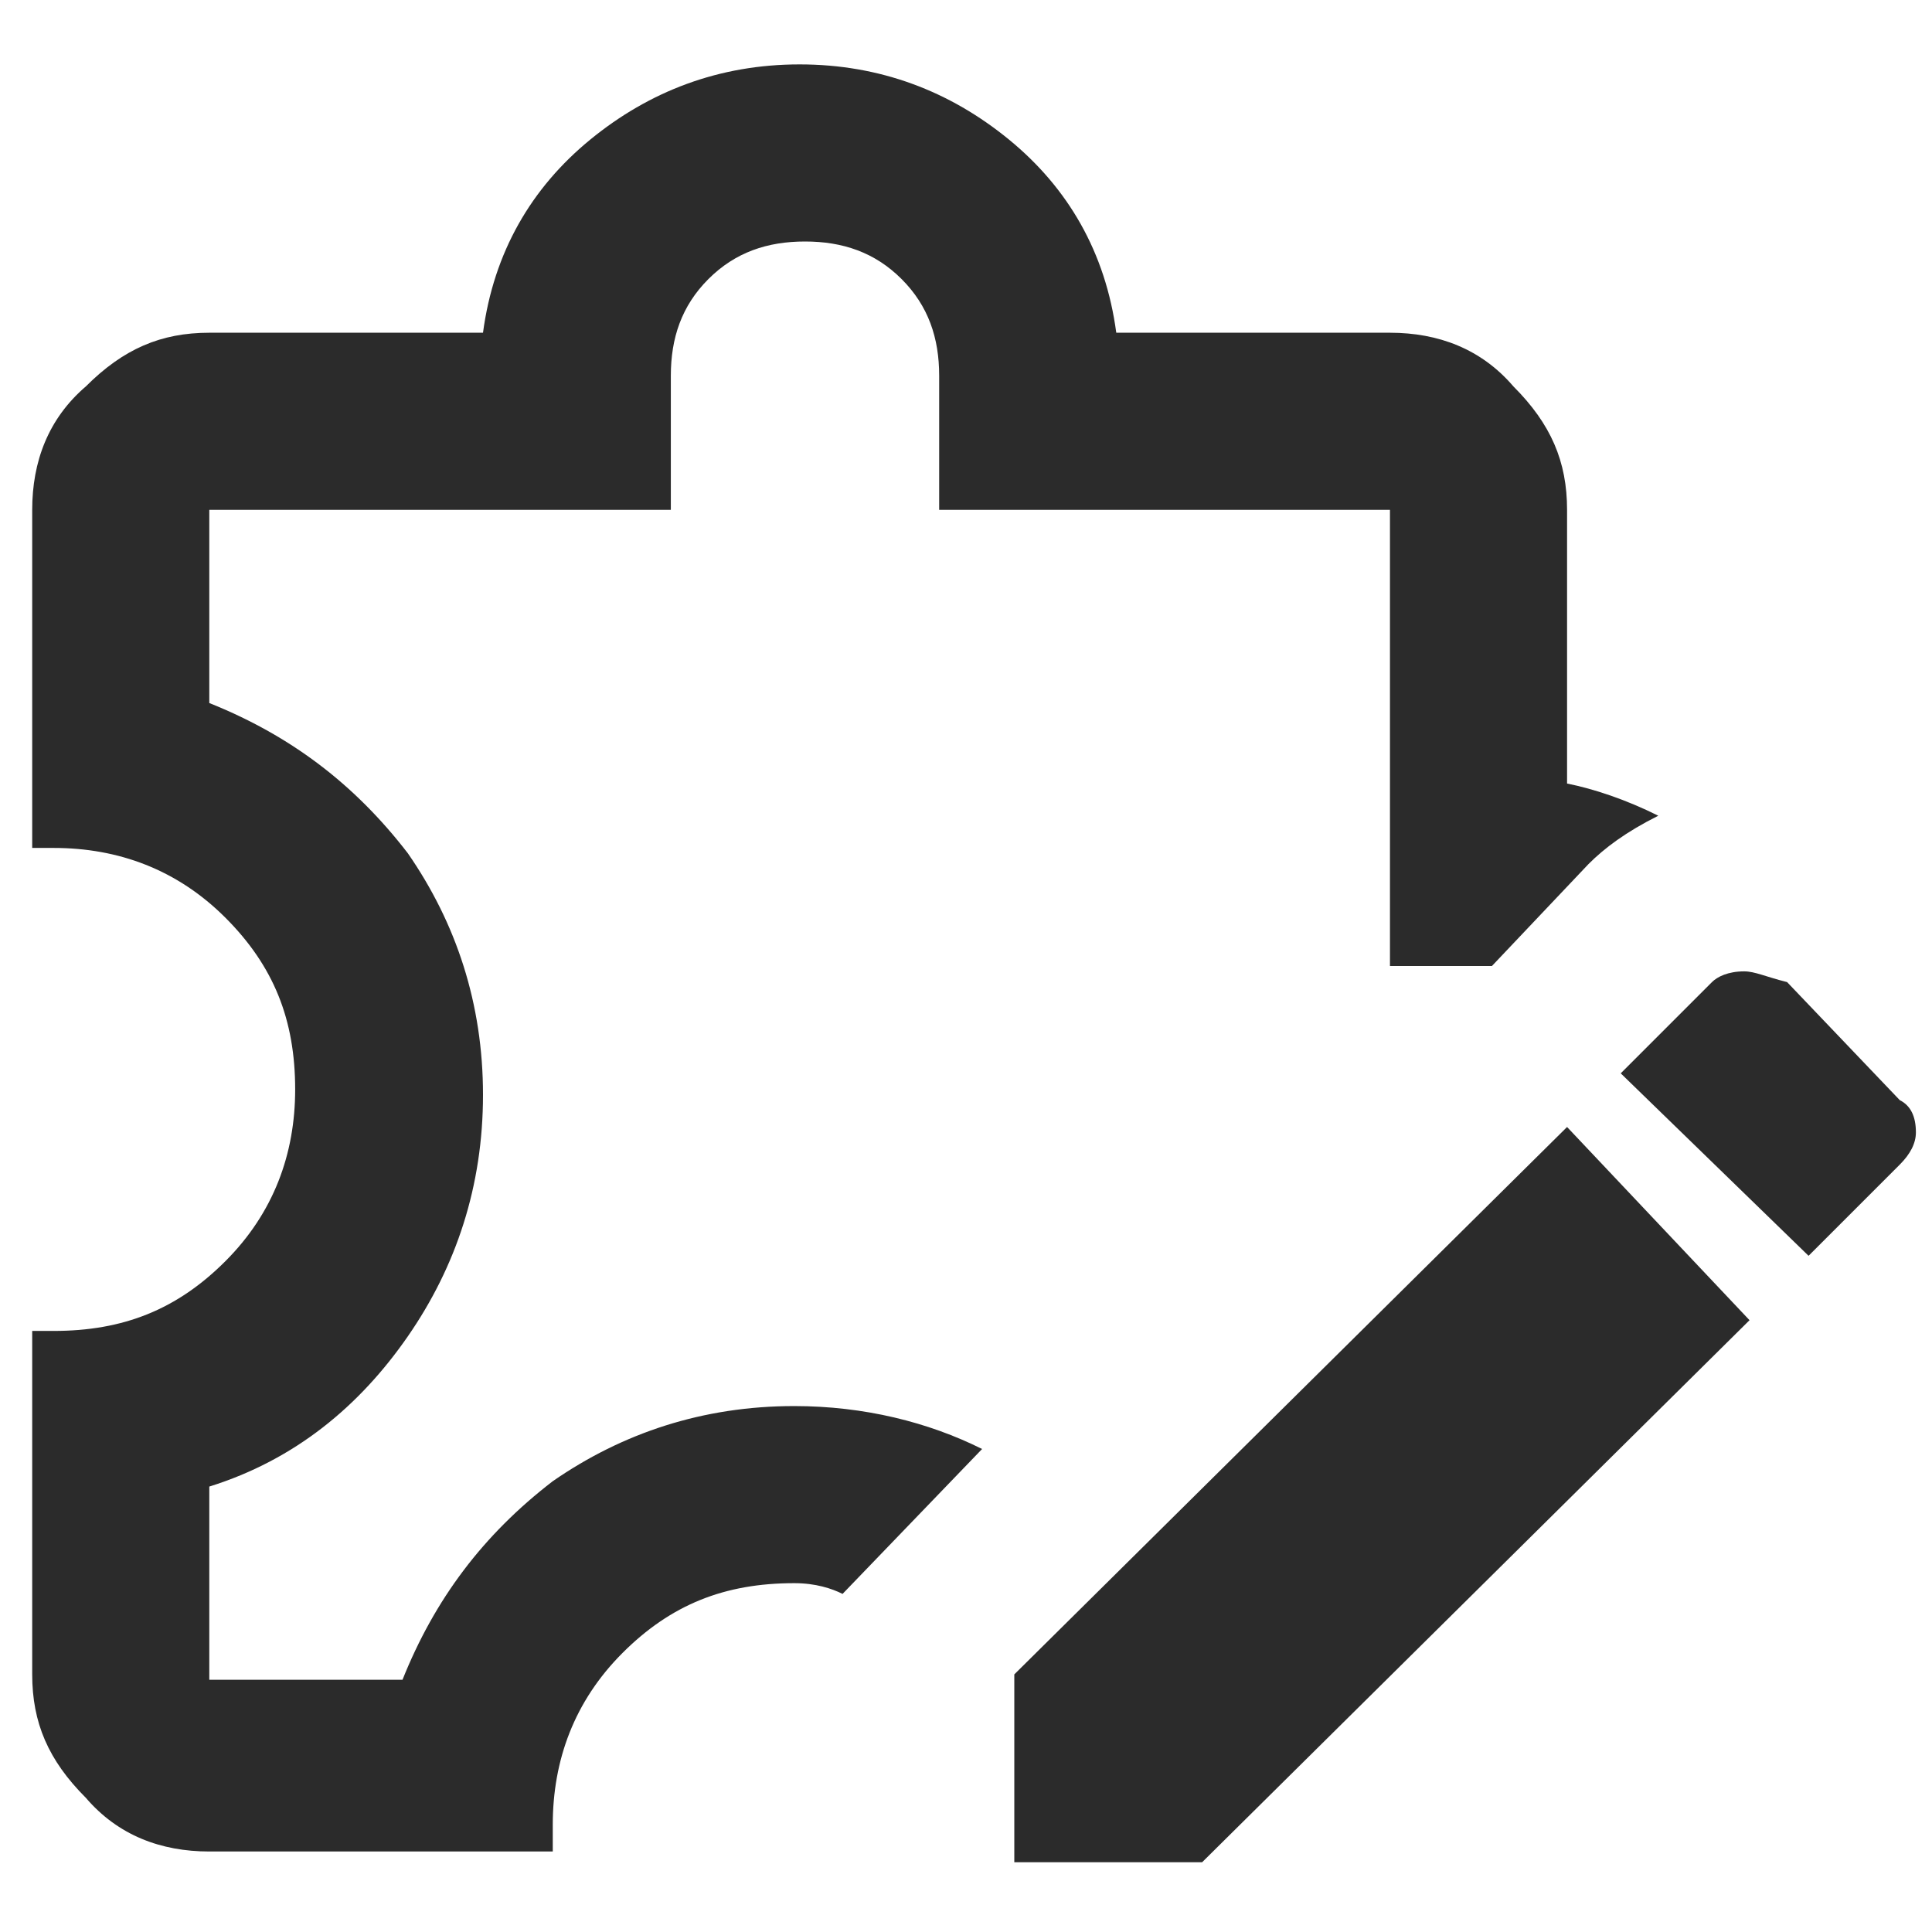
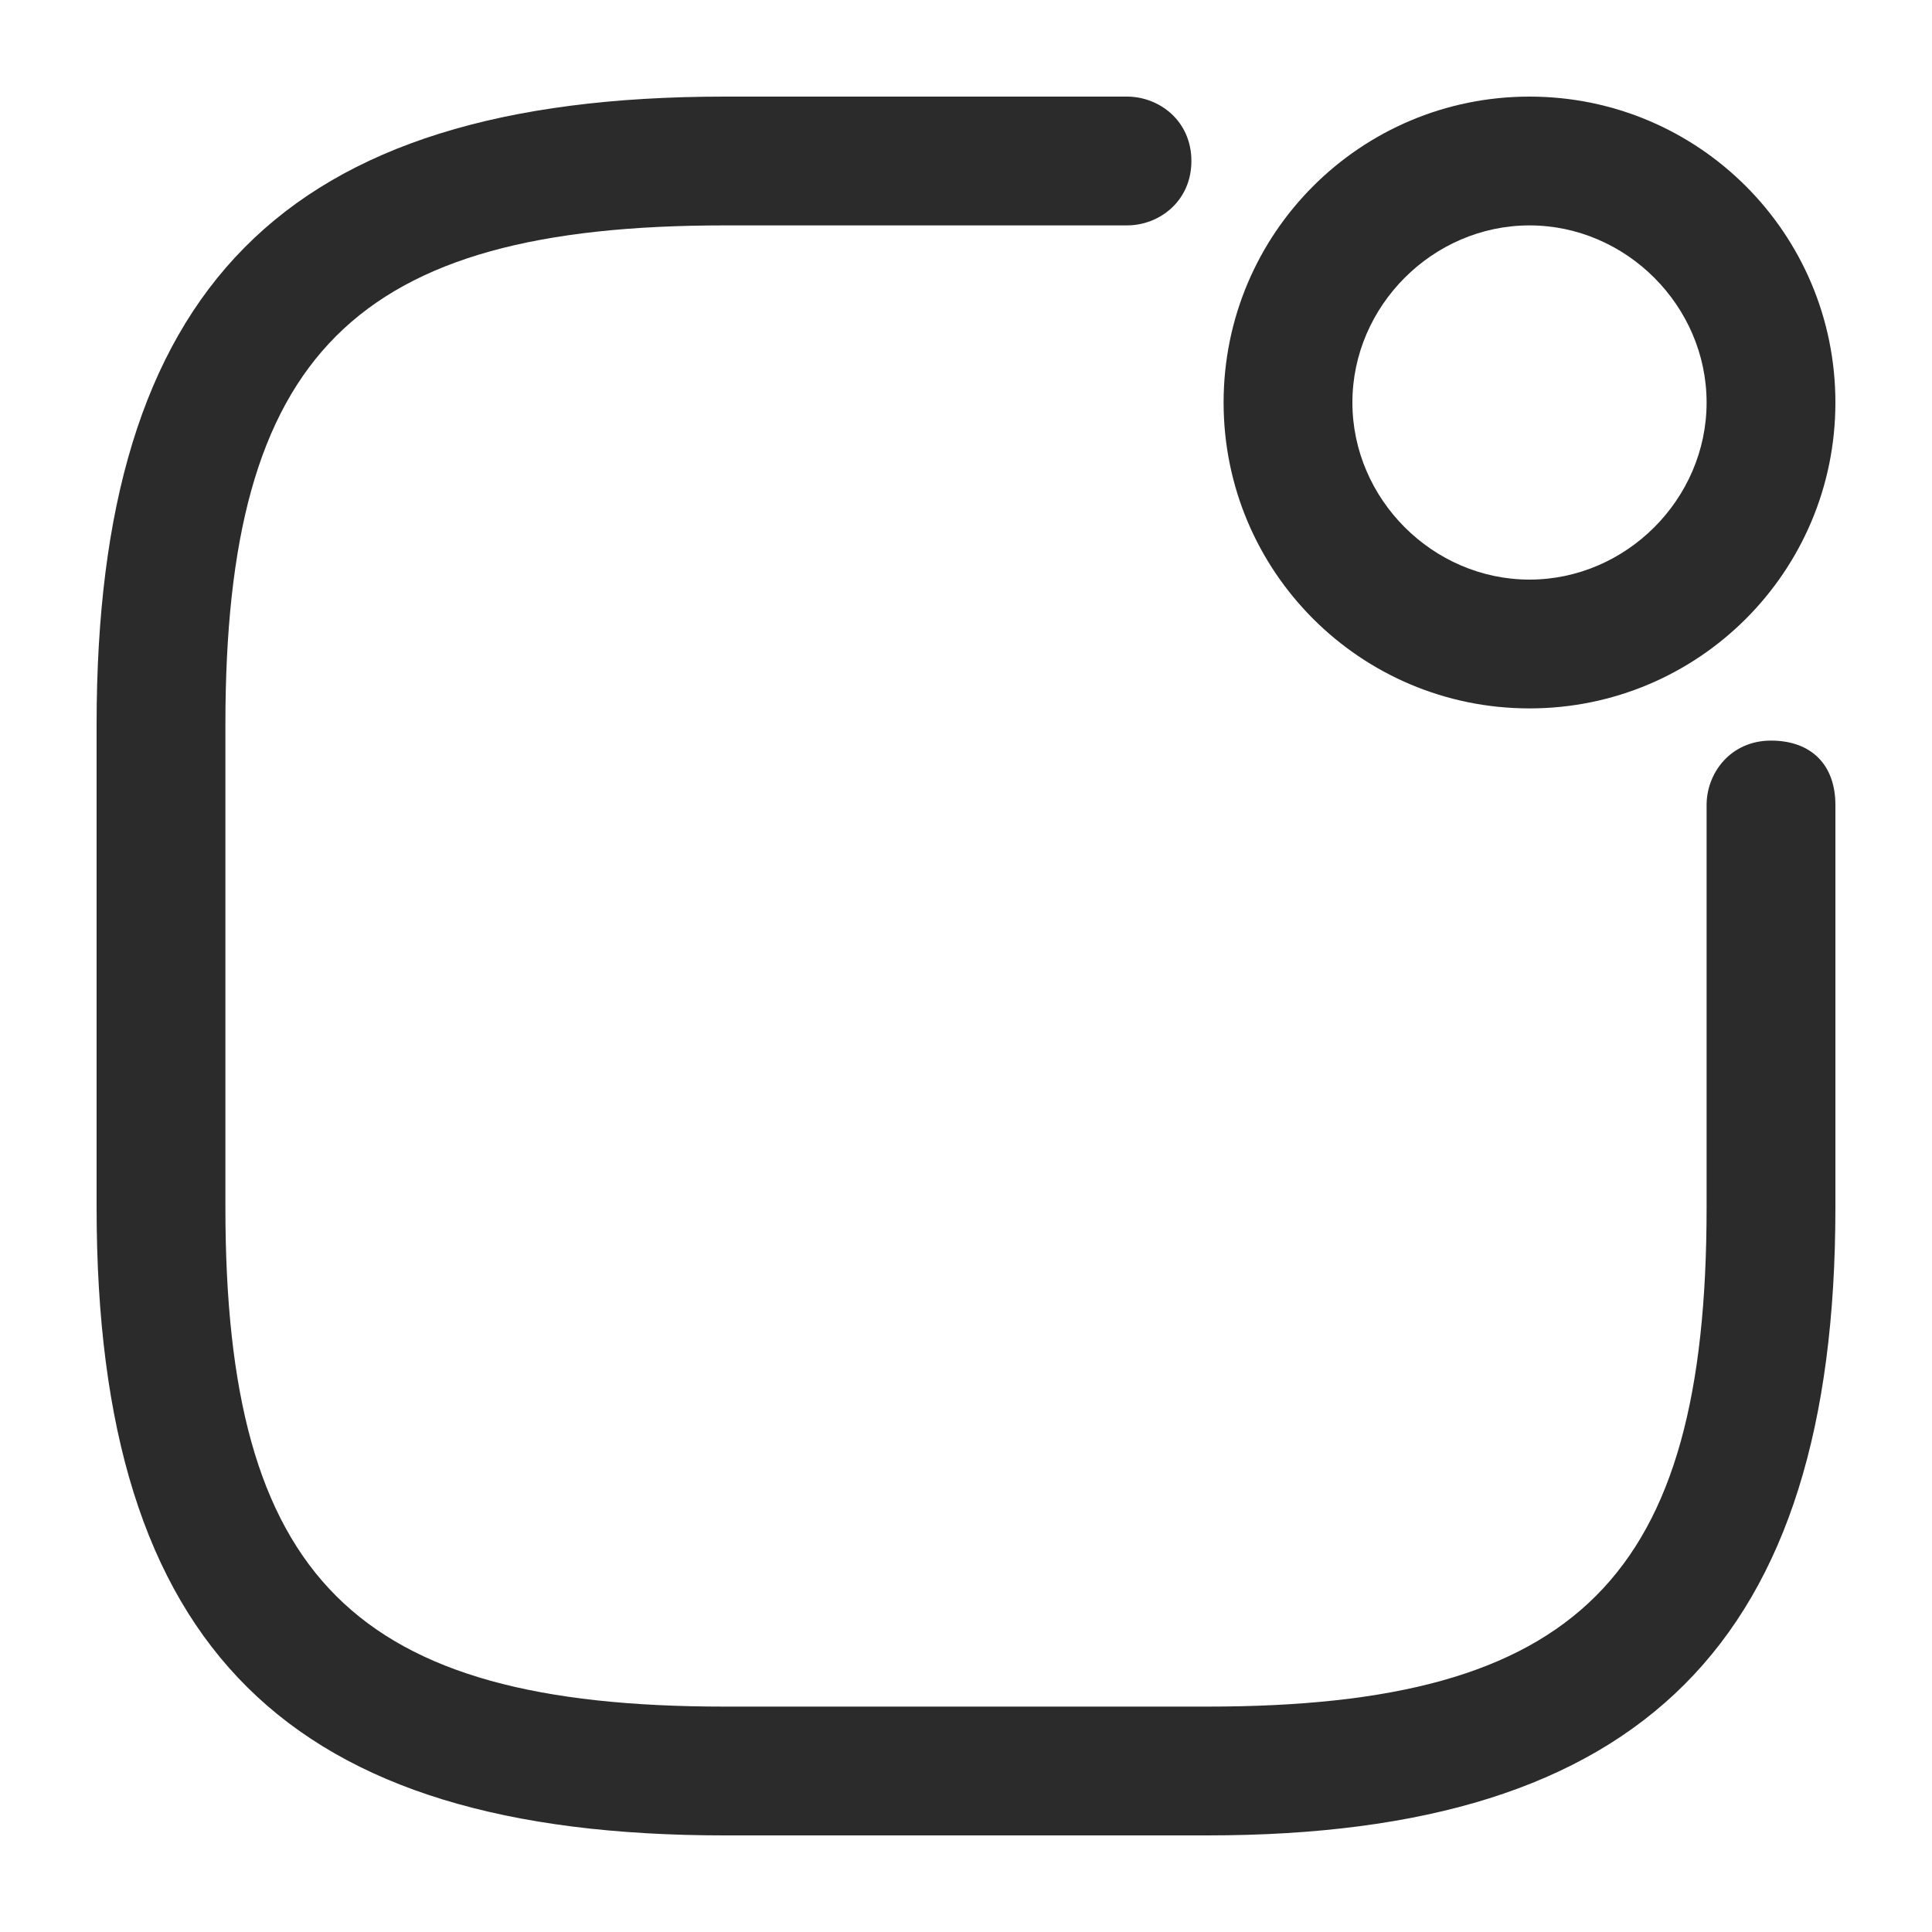
- <svg xmlns="http://www.w3.org/2000/svg" version="1.1" id="Layer_1" x="0px" y="0px" viewBox="0 0 36 36" style="enable-background:new 0 0 36 36;" xml:space="preserve">
+ <svg xmlns="http://www.w3.org/2000/svg" version="1.1" id="Layer_1" x="0px" y="0px" viewBox="0 0 24 24" style="enable-background:new 0 0 24 24;" xml:space="preserve">
  <style type="text/css">
- 	.st0{display:none;}
- 	.st1{display:inline;fill:#2B2B2B;}
- 	.st2{fill:#2B2B2B;}
+ 	.st0{fill:#2B2B2B;}
</style>
-   <g class="st0">
-     <path class="st1" d="M11,11.3L22.2,0.1v35.8L11,24.8H2V11.5h9V11.3z M30.9,23.4c-1,1.6-2.4,2.8-4.2,3.6V9.1c1.8,0.8,3.2,2,4.2,3.6   s1.6,3.4,1.6,5.4C32.3,20,31.9,21.8,30.9,23.4z" />
-   </g>
-   <g class="st0">
-     <path class="st1" d="M33.6,29.1v1.8H2.8v-1.8l3.4-3.4V15.4c0-2.7,0.8-5.1,2.4-7.2s3.6-3.5,6.1-4.3V3.4c0-0.9,0.3-1.7,1-2.4   c0.7-0.7,1.5-1,2.4-1s1.8,0.3,2.4,1c0.7,0.7,1,1.5,1,2.4V4c2.5,0.7,4.6,2.2,6.1,4.3c1.6,2.1,2.4,4.5,2.4,7.2v10.3L33.6,29.1z    M21.6,32.5c0,1-0.3,1.8-1,2.4c-0.7,0.7-1.5,1-2.4,1s-1.8-0.3-2.4-1c-0.7-0.7-1-1.5-1-2.4H21.6z" />
-   </g>
-   <g class="st0">
-     <path class="st1" d="M25.2,31.3H0.1v-3.5L0.2,27c0.1-0.6,0.3-1.2,0.7-1.8C1.4,24.4,2,23.6,2.8,23c1-0.7,2.2-1.3,3.7-1.8   c1.7-0.5,3.8-0.8,6.1-0.8c3.7,0,6.6,0.6,8.8,1.8c1.6,0.9,2.7,2.1,3.3,3.5c0.3,0.7,0.4,1.3,0.4,1.8v3.8H25.2z M18.9,10.7   c0-1.3-0.4-2.5-1.1-3.5S16.1,5.4,15,4.9s-2.4-0.6-3.6-0.4S9.1,5.3,8.2,6.2s-1.5,2-1.7,3.2S6.4,11.9,6.9,13s1.3,2.1,2.3,2.8   s2.2,1.1,3.5,1.1c1.7,0,3.2-0.6,4.5-1.8C18.3,13.9,18.9,12.4,18.9,10.7z M23.4,4.4c-1.3,0-2.4,0.4-3.4,1.1c1.1,1.6,1.7,3.3,1.7,5.2   s-0.6,3.6-1.7,5.2c1,0.7,2.2,1.1,3.4,1.1c1.7,0,3.2-0.6,4.5-1.8c1.2-1.2,1.8-2.7,1.8-4.5c0-1.7-0.6-3.2-1.8-4.5   C26.6,5,25.1,4.4,23.4,4.4z M25.1,20.5c1.1,0.9,2,2,2.6,3.2c0.6,1.3,1,2.6,1.1,4v3.5h7.1v-3.5L35.8,27c-0.1-0.6-0.3-1.1-0.6-1.7   c-0.4-0.8-1-1.5-1.7-2c-0.8-0.8-1.9-1.4-3.2-1.8C28.9,21,27.1,20.7,25.1,20.5z" />
-   </g>
-   <g class="st0">
-     <path class="st1" d="M34.9,4.7C35.6,5.4,36,6.3,36,7.3v21.5c0,1-0.4,1.9-1.1,2.6c-0.7,0.7-1.5,1.1-2.5,1.1H3.7   c-1,0-1.8-0.3-2.5-1.1c-0.7-0.7-1.1-1.6-1.1-2.6V7.3c0-1,0.4-1.9,1.1-2.6s1.5-1,2.5-1h28.7C33.4,3.7,34.2,4,34.9,4.7z M32.4,7.3   l-14.4,9l-14.4-9v3.6L18,19.8l14.4-8.9V7.3z" />
-   </g>
-   <g class="st0">
-     <path class="st1" d="M24.7,5.1h5.8v3.6l3.7,2.3c0.5,0.3,0.9,0.8,1.2,1.3s0.5,1.1,0.5,1.8v17.8c0,1-0.3,1.8-1,2.5s-1.5,1-2.5,1H3.7   c-0.9,0-1.8-0.3-2.5-1s-1-1.5-1-2.5V14.1c0-0.7,0.2-1.3,0.5-1.8s0.7-1,1.2-1.3l3.7-2.3V5.1h5.8L18,1L24.7,5.1z M3.7,14.1l1.8,1.1   v-2.3L3.7,14.1z M9.1,17.4l8.9,5.5l8.9-5.5V8.7H9.1V17.4z M25.1,10.5v2.7H10.9v-2.7H25.1z M25.1,14.9v2.7H10.9v-2.7   C10.9,14.9,25.1,14.9,25.1,14.9z M30.4,15.2l1.8-1.1l-1.8-1.2C30.4,12.9,30.4,15.2,30.4,15.2z" />
-   </g>
-   <g class="st0">
-     <path class="st1" d="M34.7,4.6c0.7,0.7,1,1.5,1,2.5v21.3c0,1-0.3,1.8-1,2.5c-0.7,0.7-1.5,1-2.5,1H3.7c-0.9,0-1.8-0.3-2.5-1   c-0.7-0.7-1-1.5-1-2.5V7.1c0-1,0.3-1.8,1-2.5c0.7-0.7,1.5-1,2.5-1h28.5C33.2,3.6,34,3.9,34.7,4.6z M32.3,7.1H3.7v21.3h28.5V7.1z    M16.2,24.9h-3.6v-3.5h7.1v-1.8h-5.3c-0.5,0-0.9-0.2-1.3-0.5c-0.3-0.3-0.5-0.8-0.5-1.3v-5.3c0-0.5,0.2-0.9,0.5-1.3   c0.3-0.3,0.8-0.5,1.3-0.5h1.8V8.9h3.5v1.8h3.6v3.5h-7.1v1.8h5.3c0.5,0,0.9,0.2,1.3,0.5c0.3,0.3,0.5,0.8,0.5,1.3v5.3   c0,0.5-0.2,0.9-0.5,1.3c-0.3,0.3-0.8,0.5-1.3,0.5h-1.8v1.8h-3.5V24.9z" />
-   </g>
-   <g class="st0">
-     <path class="st1" d="M3.1,20.7c0.2,0.6,0.8,0.9,1.4,0.7l6.3-2.1l4.7,0.9c0.1,0.9,0.3,1.7,0.7,2.3h-4.3c-0.3,0-0.6,0.1-0.8,0.3   l-5.4,6.5c-0.3,0.3-0.4,0.7-0.4,0.9c0,0.2,0.1,0.6,0.3,0.8l4.4,4.4c0.4,0.4,1.1,0.4,1.6,0c0.4-0.4,0.4-1.1,0-1.6l-3.7-3.7l4.3-5.4   h2.3c-3.9,2.9,0.2,11.1,4,11.1s7.9-8.2,4-11.1h2.2l4.3,5.4l-3.7,3.7c-0.4,0.4-0.4,1.1,0,1.6c0.4,0.4,1.1,0.4,1.6,0l4.4-4.4   c0.2-0.2,0.3-0.4,0.3-0.8s-0.1-0.6-0.3-0.8l-5.4-6.5c-0.2-0.2-0.4-0.3-0.8-0.3h-4.3c0.2-0.7,0.4-1.6,0.7-2.3l4.7-0.9l6.3,2.1   c0.6,0.2,1.2-0.1,1.4-0.7c0.2-0.6-0.1-1.2-0.7-1.4l-6.7-2.2C26.5,17,26.2,17,26,17l-4.2,0.9c0-0.3,0-0.7,0-1.1c0-0.1,0-0.2,0-0.3   c5.8-2.1,6.8-5.1,6.7-7.2c0-0.7-0.6-1.1-1.2-1c-0.7,0-1.1,0.6-1,1.2c0.2,2.3-2.3,3.9-4.8,4.9c-0.1-0.2-0.1-0.4-0.2-0.7   c2-0.4,1.9-2.4,1.2-4.4l3.4-3.5c0.4-0.4,0.4-1.1,0-1.6l-3.3-3.3c-0.4-0.4-1.1-0.4-1.6,0S20.6,2,21,2.4l2.6,2.4l-2.1,2.2   c-0.8-1.3-1.9-2.2-3-2.2s-2.2,0.9-3,2.2l-2.1-2.2l2.6-2.6c0.4-0.4,0.4-1.1,0-1.6c-0.4-0.4-1.1-0.4-1.6,0L11,4.1   c-0.4,0.4-0.4,1.1,0,1.6l3.4,3.5c-0.7,2-0.8,4,1.2,4.4c-0.1,0.2-0.1,0.4-0.2,0.7c-2.4-1-4.9-2.4-4.8-4.9c0-0.7-0.4-1.1-1-1.2   c-0.7,0-1.2,0.4-1.2,1c-0.1,2.2,0.9,5.2,6.7,7.3c0,0.1,0,0.2,0,0.3c0,0.3,0,0.7,0,1.1L10.9,17c-0.2,0-0.3,0-0.6,0l-6.7,2.2   C3.2,19.5,2.8,20.1,3.1,20.7z" />
-   </g>
-   <g class="st0">
-     <path class="st1" d="M16.4,23.4v3.3c-1.5-1-3.5-1.4-5.9-1.4c-1.5,0-2.8,0.2-4,0.6c-1,0.3-1.8,0.7-2.5,1.2c-0.5,0.5-0.8,0.8-0.8,1.2   h13.1v2.9h-16v-2.9c0-1,0.5-2,1.4-2.9c0.9-0.9,2.1-1.6,3.7-2.1c1.6-0.5,3.3-0.8,5.1-0.8C12.6,22.4,14.6,22.7,16.4,23.4z M14.6,9.5   c1.1,1.1,1.7,2.5,1.7,4.1c0,1.6-0.6,3-1.7,4.1c-1.1,1.1-2.5,1.7-4.1,1.7c-1.6,0-3-0.6-4.1-1.7c-1.1-1.1-1.7-2.5-1.7-4.1   c0-1.6,0.6-3,1.7-4.1c1.1-1.1,2.5-1.7,4.1-1.7C12.1,7.8,13.5,8.3,14.6,9.5z M8.5,11.5c-0.6,0.6-0.9,1.3-0.9,2c0,0.8,0.3,1.5,0.9,2   c0.6,0.6,1.3,0.9,2,0.9c0.8,0,1.5-0.3,2-0.9c0.6-0.6,0.9-1.3,0.9-2c0-0.8-0.3-1.5-0.9-2c-0.6-0.6-1.3-0.9-2.1-0.9   C9.7,10.7,9,11,8.5,11.5z M35.3,6.3v24.8h-16V6.3H35.3z M32.3,12.1c-0.8,0-1.4-0.3-2-0.9c-0.6-0.6-0.9-1.2-0.9-2h-4.4   c0,0.8-0.3,1.4-0.9,2c-0.6,0.6-1.3,0.9-2.1,0.9v13.1c0.8,0,1.5,0.3,2.1,0.9c0.6,0.6,0.9,1.3,0.9,2.1h4.4c0-0.8,0.3-1.5,0.9-2.1   c0.6-0.6,1.2-0.9,2-0.9V12.1z M24.7,21.3c0.7,0.7,1.6,1.1,2.6,1.1c1,0,1.9-0.4,2.6-1.1s1.1-1.6,1.1-2.6c0-1-0.4-1.9-1.1-2.6   c-0.7-0.7-1.6-1.1-2.6-1.1c-1,0-1.9,0.4-2.6,1.1c-0.7,0.7-1.1,1.6-1.1,2.6C23.6,19.7,23.9,20.5,24.7,21.3z" />
-   </g>
-   <g class="st0">
-     <path class="st1" d="M6.9,3.7l6.9,14.5h11.3l6.2-11.3l2.8,1.6l-6.2,11.2c-0.3,0.5-0.6,0.9-1.1,1.2c-0.5,0.3-1.1,0.5-1.7,0.5h-12   L11.7,24l-0.1,0.2c0,0.1,0,0.2,0.1,0.3c0.1,0.1,0.2,0.1,0.3,0.1h18.6v3.2H11.3c-0.9,0-1.6-0.3-2.2-0.9c-0.6-0.6-0.9-1.4-0.9-2.3   c0-0.6,0.1-1.1,0.4-1.5l2.2-4L4.9,6.9H1.6V3.7H6.9z M13.6,30.4c0.6,0.6,0.9,1.4,0.9,2.3c0,0.9-0.3,1.6-0.9,2.3   c-0.6,0.6-1.4,0.9-2.3,0.9c-0.9,0-1.6-0.3-2.3-0.9c-0.6-0.6-0.9-1.4-0.9-2.3c0-0.9,0.3-1.6,0.9-2.3c0.6-0.6,1.4-0.9,2.2-0.9   C12.2,29.4,13,29.8,13.6,30.4z M22.6,0.5v6.4h3.2l-6.4,6.5L13,6.9h3.2V0.5H22.6z M29.7,30.4c0.6,0.6,0.9,1.4,0.9,2.3   c0,0.9-0.3,1.6-0.9,2.3c-0.6,0.6-1.4,0.9-2.3,0.9s-1.6-0.3-2.3-0.9c-0.6-0.6-0.9-1.4-0.9-2.3c0-0.9,0.3-1.6,0.9-2.3   s1.4-0.9,2.3-0.9C28.3,29.4,29.1,29.8,29.7,30.4z" />
-   </g>
-   <g>
-     <path class="st2" d="M15.7,29.7c-0.2-0.1-0.5-0.2-0.9-0.2c-1.3,0-2.3,0.4-3.2,1.3c-0.9,0.9-1.3,2-1.3,3.2v0.5H3.9   c-0.9,0-1.7-0.3-2.3-1c-0.7-0.7-1-1.4-1-2.3v-6.4H1c1.3,0,2.3-0.4,3.2-1.3c0.9-0.9,1.3-2,1.3-3.2c0-1.3-0.4-2.3-1.3-3.2   c-0.9-0.9-2-1.3-3.2-1.3H0.6V9.5c0-0.9,0.3-1.7,1-2.3c0.7-0.7,1.4-1,2.3-1H9c0.2-1.5,0.9-2.7,2-3.6c1.1-0.9,2.4-1.4,3.9-1.4   c1.5,0,2.8,0.5,3.9,1.4c1.1,0.9,1.8,2.1,2,3.6h5.1c0.9,0,1.7,0.3,2.3,1c0.7,0.7,1,1.4,1,2.3v5.1c0.5,0.1,1.1,0.3,1.7,0.6   c-0.6,0.3-1,0.6-1.3,0.9l-1.8,1.9h-1.9V9.5h-8.4V7c0-0.7-0.2-1.3-0.7-1.8c-0.5-0.5-1.1-0.7-1.8-0.7c-0.7,0-1.3,0.2-1.8,0.7   c-0.5,0.5-0.7,1.1-0.7,1.8v2.5H3.9v3.6c1.5,0.6,2.7,1.5,3.7,2.8c0.9,1.3,1.4,2.8,1.4,4.5c0,1.7-0.5,3.2-1.4,4.5   c-0.9,1.3-2.1,2.3-3.7,2.8v3.6h3.6c0.6-1.5,1.5-2.7,2.8-3.7c1.3-0.9,2.8-1.4,4.5-1.4c1.3,0,2.5,0.3,3.5,0.8L15.7,29.7z M29.2,21   L18.9,31.2v3.5h3.5l10.2-10.1L29.2,21z M32.5,18.1c-0.3,0-0.5,0.1-0.6,0.2l-1.7,1.7l3.5,3.4l1.7-1.7c0.2-0.2,0.3-0.4,0.3-0.6   c0-0.3-0.1-0.5-0.3-0.6l-2.1-2.2C32.9,18.2,32.7,18.1,32.5,18.1z" />
-   </g>
+   <path class="st0" d="M19,8.8c-2.1,0-3.8-1.7-3.8-3.8s1.7-3.8,3.8-3.8s3.8,1.7,3.8,3.8S21.1,8.8,19,8.8z M19,2.8  c-1.2,0-2.2,1-2.2,2.2s1,2.2,2.2,2.2s2.2-1,2.2-2.2S20.2,2.8,19,2.8z" />
+   <path class="st0" d="M15,22.8H9c-5.4,0-7.8-2.3-7.8-7.8V9c0-5.4,2.3-7.8,7.8-7.8h5c0.4,0,0.8,0.3,0.8,0.8S14.4,2.8,14,2.8H9  C4.4,2.8,2.8,4.4,2.8,9v6c0,4.6,1.6,6.2,6.2,6.2h6c4.6,0,6.2-1.6,6.2-6.2v-5c0-0.4,0.3-0.8,0.8-0.8s0.8,0.3,0.8,0.8v5  C22.8,20.4,20.4,22.8,15,22.8z" />
</svg>
